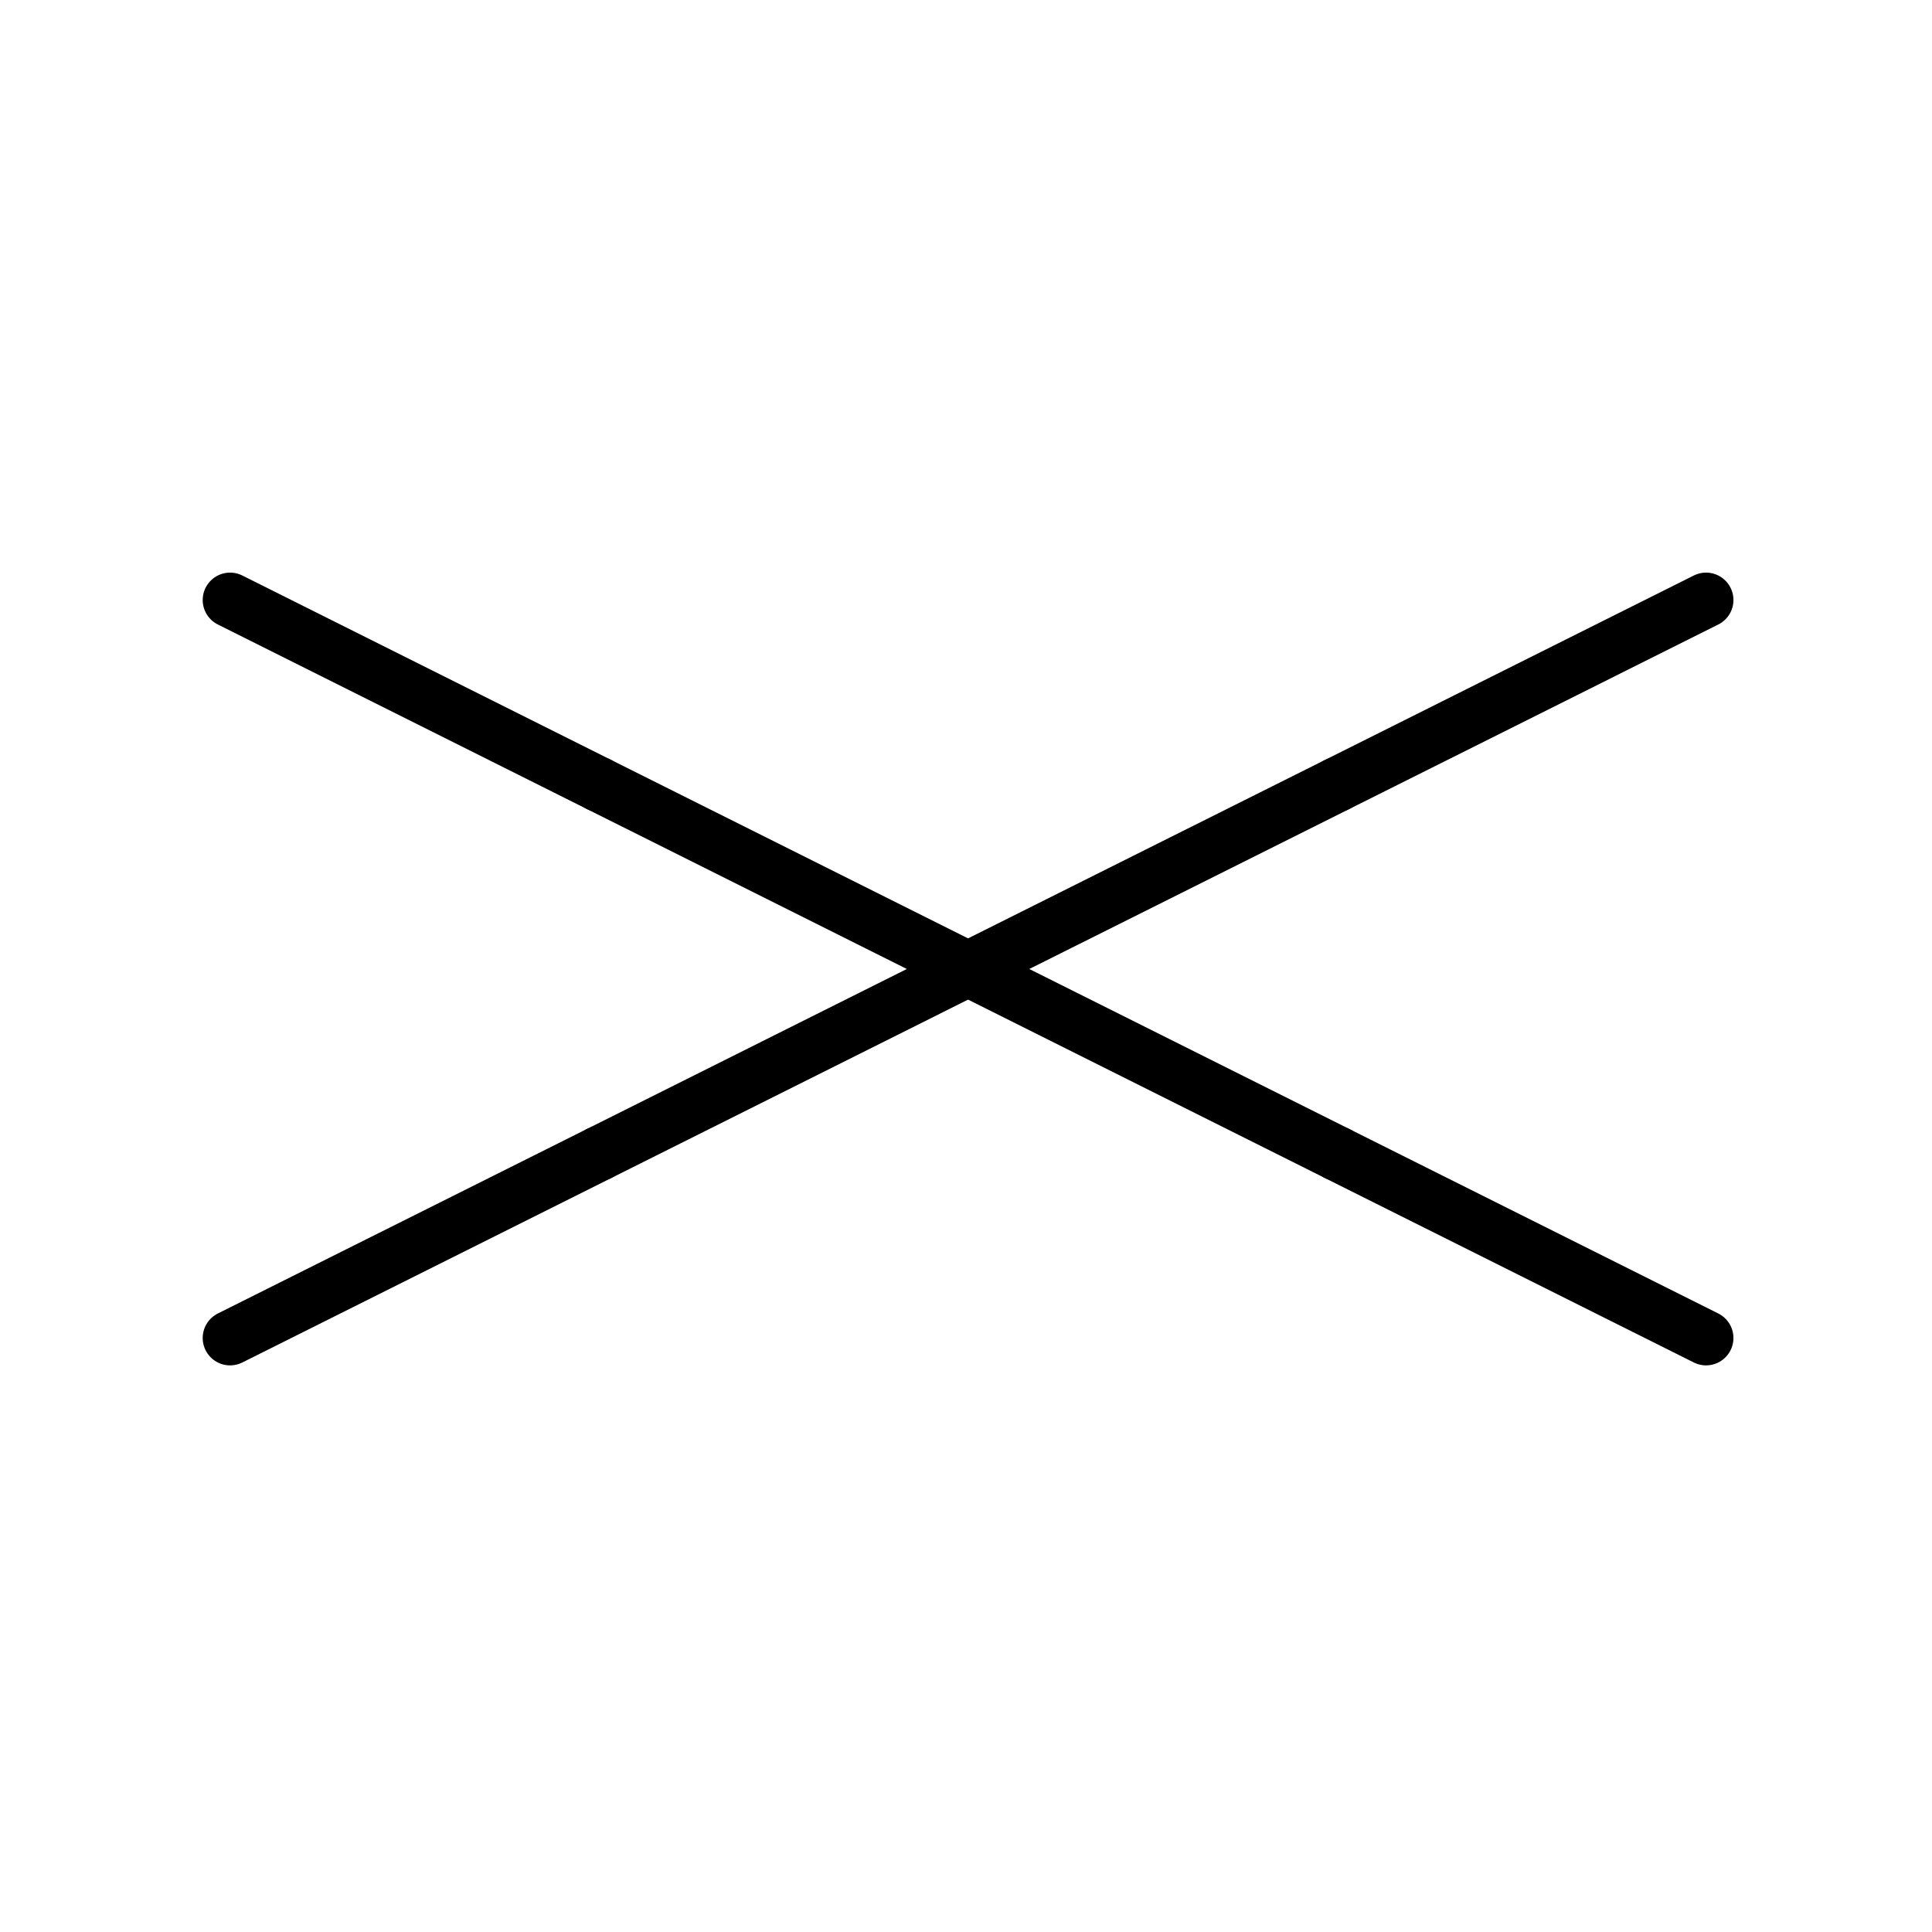
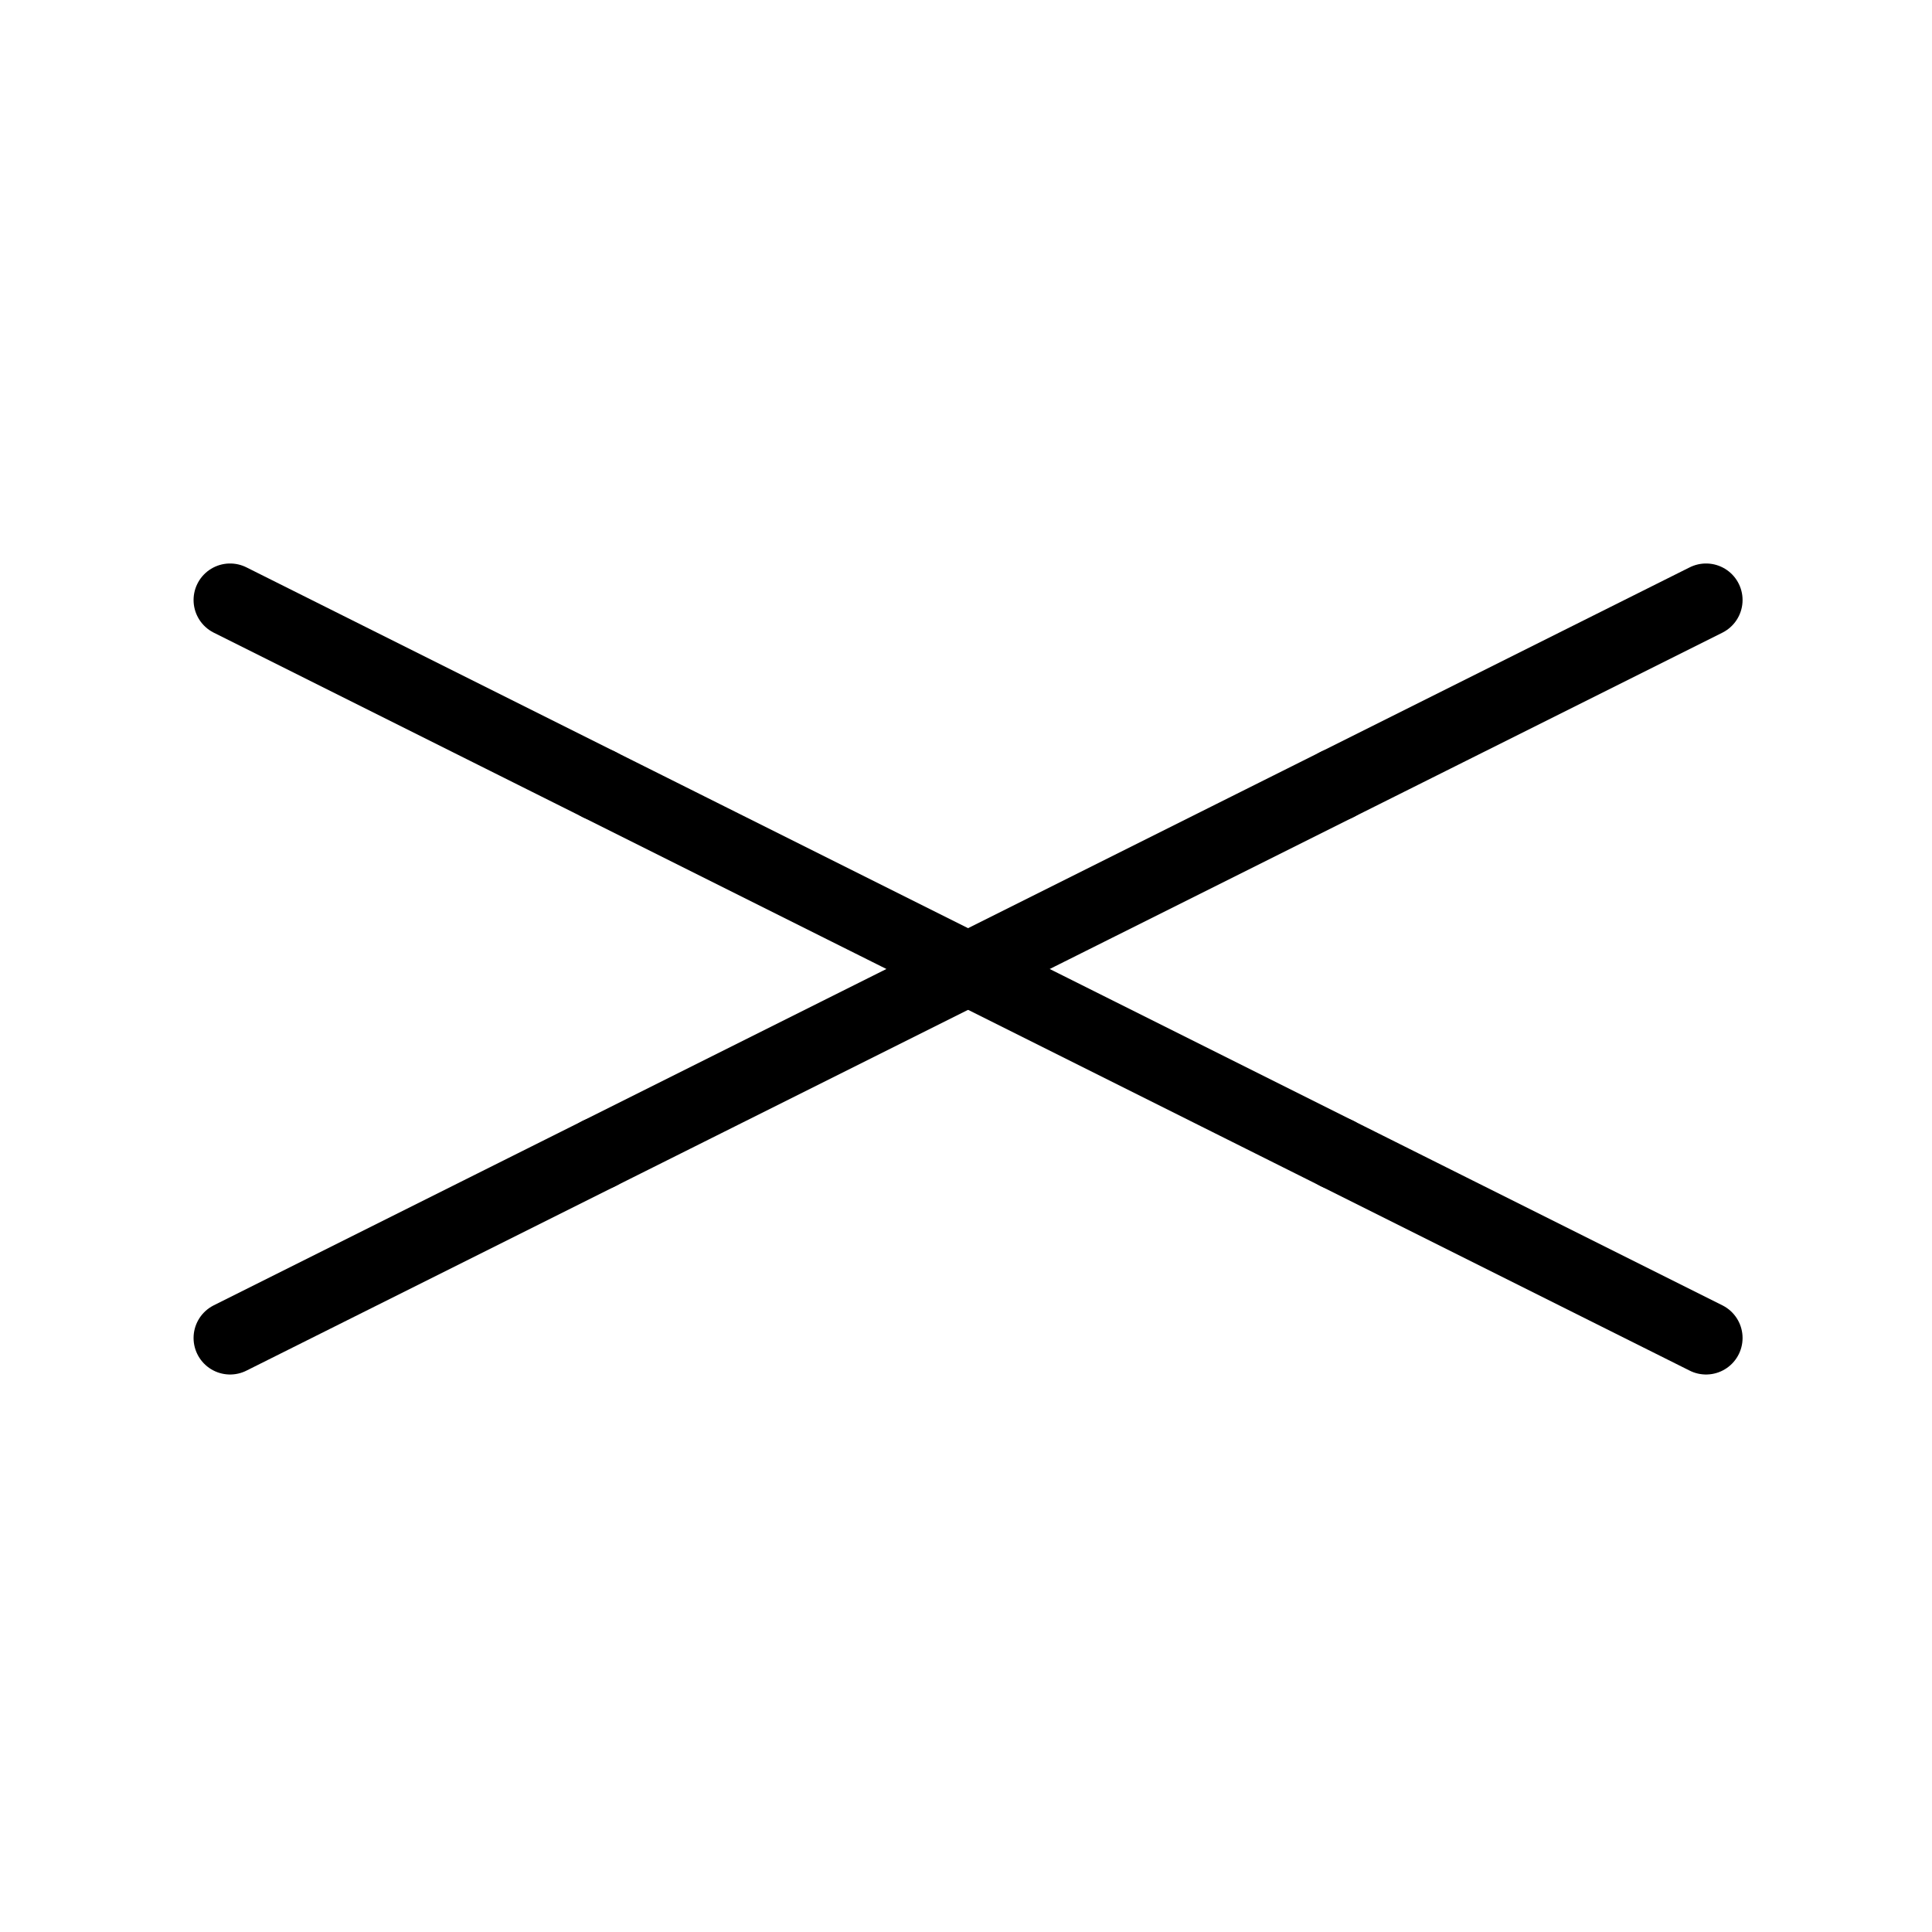
<svg xmlns="http://www.w3.org/2000/svg" viewBox="0 0 100 100" width="100" height="100" version="1.1" id="svg1059">
  <defs id="defs991">
    <marker id="DistanceX" orient="auto" refX="0" refY="0" style="overflow:visible">
      <path d="M 3,-3 -3,3 M 0,-5 V 5" style="stroke:#000000;stroke-width:0.5" id="path979" />
    </marker>
    <pattern id="Hatch" patternUnits="userSpaceOnUse" width="8" height="8" x="0" y="0">
      <path d="M8 4 l-4,4" stroke="#000000" stroke-width="0.25" linecap="square" id="path982" />
      <path d="M6 2 l-4,4" stroke="#000000" stroke-width="0.25" linecap="square" id="path984" />
      <path d="M4 0 l-4,4" stroke="#000000" stroke-width="0.25" linecap="square" id="path986" />
    </pattern>
    <symbol id="*MODEL_SPACE" />
    <symbol id="*PAPER_SPACE" />
  </defs>
  <g id="g1057">
-     <path style="fill:none;stroke:#000000;stroke-width:2.835;stroke-miterlimit:4;stroke-dasharray:none;stroke-linejoin:round;stroke-linecap:round" d="M 69.206,40.606 88.305,31.056" id="path1001" />
-     <path style="fill:none;stroke:#000000;stroke-width:2.835;stroke-miterlimit:4;stroke-dasharray:none;stroke-linejoin:round;stroke-linecap:round" d="M 11.909,69.254 31.008,59.705" id="path1021" />
-     <path style="fill:none;stroke:#000000;stroke-width:2.835;stroke-miterlimit:4;stroke-dasharray:none;stroke-linejoin:round;stroke-linecap:round" d="M 31.008,40.606 11.909,31.056" id="path1025" />
-     <path style="fill:none;stroke:#000000;stroke-width:2.835;stroke-miterlimit:4;stroke-dasharray:none;stroke-linejoin:round;stroke-linecap:round" d="M 50.107,50.155 31.008,40.606" id="path1029" />
-     <path style="fill:none;stroke:#000000;stroke-width:2.835;stroke-miterlimit:4;stroke-dasharray:none;stroke-linejoin:round;stroke-linecap:round" d="M 31.008,59.705 50.107,50.155" id="path1031" />
-     <path style="fill:none;stroke:#000000;stroke-width:2.835;stroke-miterlimit:4;stroke-dasharray:none;stroke-linejoin:round;stroke-linecap:round" d="M 69.206,59.705 88.305,69.254" id="path1035" />
-     <path style="fill:none;stroke:#000000;stroke-width:2.835;stroke-miterlimit:4;stroke-dasharray:none;stroke-linejoin:round;stroke-linecap:round" d="M 50.107,50.155 69.206,40.606" id="path1045" />
-     <path style="fill:none;stroke:#000000;stroke-width:2.835;stroke-miterlimit:4;stroke-dasharray:none;stroke-linejoin:round;stroke-linecap:round" d="m 50.107,50.155 19.099,9.549" id="path1051" />
+     <path style="fill:none;stroke:#000000;stroke-width:3.78;stroke-miterlimit:4;stroke-dasharray:none;stroke-linejoin:round;stroke-linecap:round" d="M 69.206,40.606 88.305,31.056" id="path1001" />
+     <path style="fill:none;stroke:#000000;stroke-width:3.78;stroke-miterlimit:4;stroke-dasharray:none;stroke-linejoin:round;stroke-linecap:round" d="M 11.909,69.254 31.008,59.705" id="path1021" />
+     <path style="fill:none;stroke:#000000;stroke-width:3.78;stroke-miterlimit:4;stroke-dasharray:none;stroke-linejoin:round;stroke-linecap:round" d="M 31.008,40.606 11.909,31.056" id="path1025" />
+     <path style="fill:none;stroke:#000000;stroke-width:3.78;stroke-miterlimit:4;stroke-dasharray:none;stroke-linejoin:round;stroke-linecap:round" d="M 50.107,50.155 31.008,40.606" id="path1029" />
+     <path style="fill:none;stroke:#000000;stroke-width:3.78;stroke-miterlimit:4;stroke-dasharray:none;stroke-linejoin:round;stroke-linecap:round" d="M 31.008,59.705 50.107,50.155" id="path1031" />
+     <path style="fill:none;stroke:#000000;stroke-width:3.78;stroke-miterlimit:4;stroke-dasharray:none;stroke-linejoin:round;stroke-linecap:round" d="M 69.206,59.705 88.305,69.254" id="path1035" />
+     <path style="fill:none;stroke:#000000;stroke-width:3.78;stroke-miterlimit:4;stroke-dasharray:none;stroke-linejoin:round;stroke-linecap:round" d="M 50.107,50.155 69.206,40.606" id="path1045" />
+     <path style="fill:none;stroke:#000000;stroke-width:3.78;stroke-miterlimit:4;stroke-dasharray:none;stroke-linejoin:round;stroke-linecap:round" d="m 50.107,50.155 19.099,9.549" id="path1051" />
  </g>
</svg>
